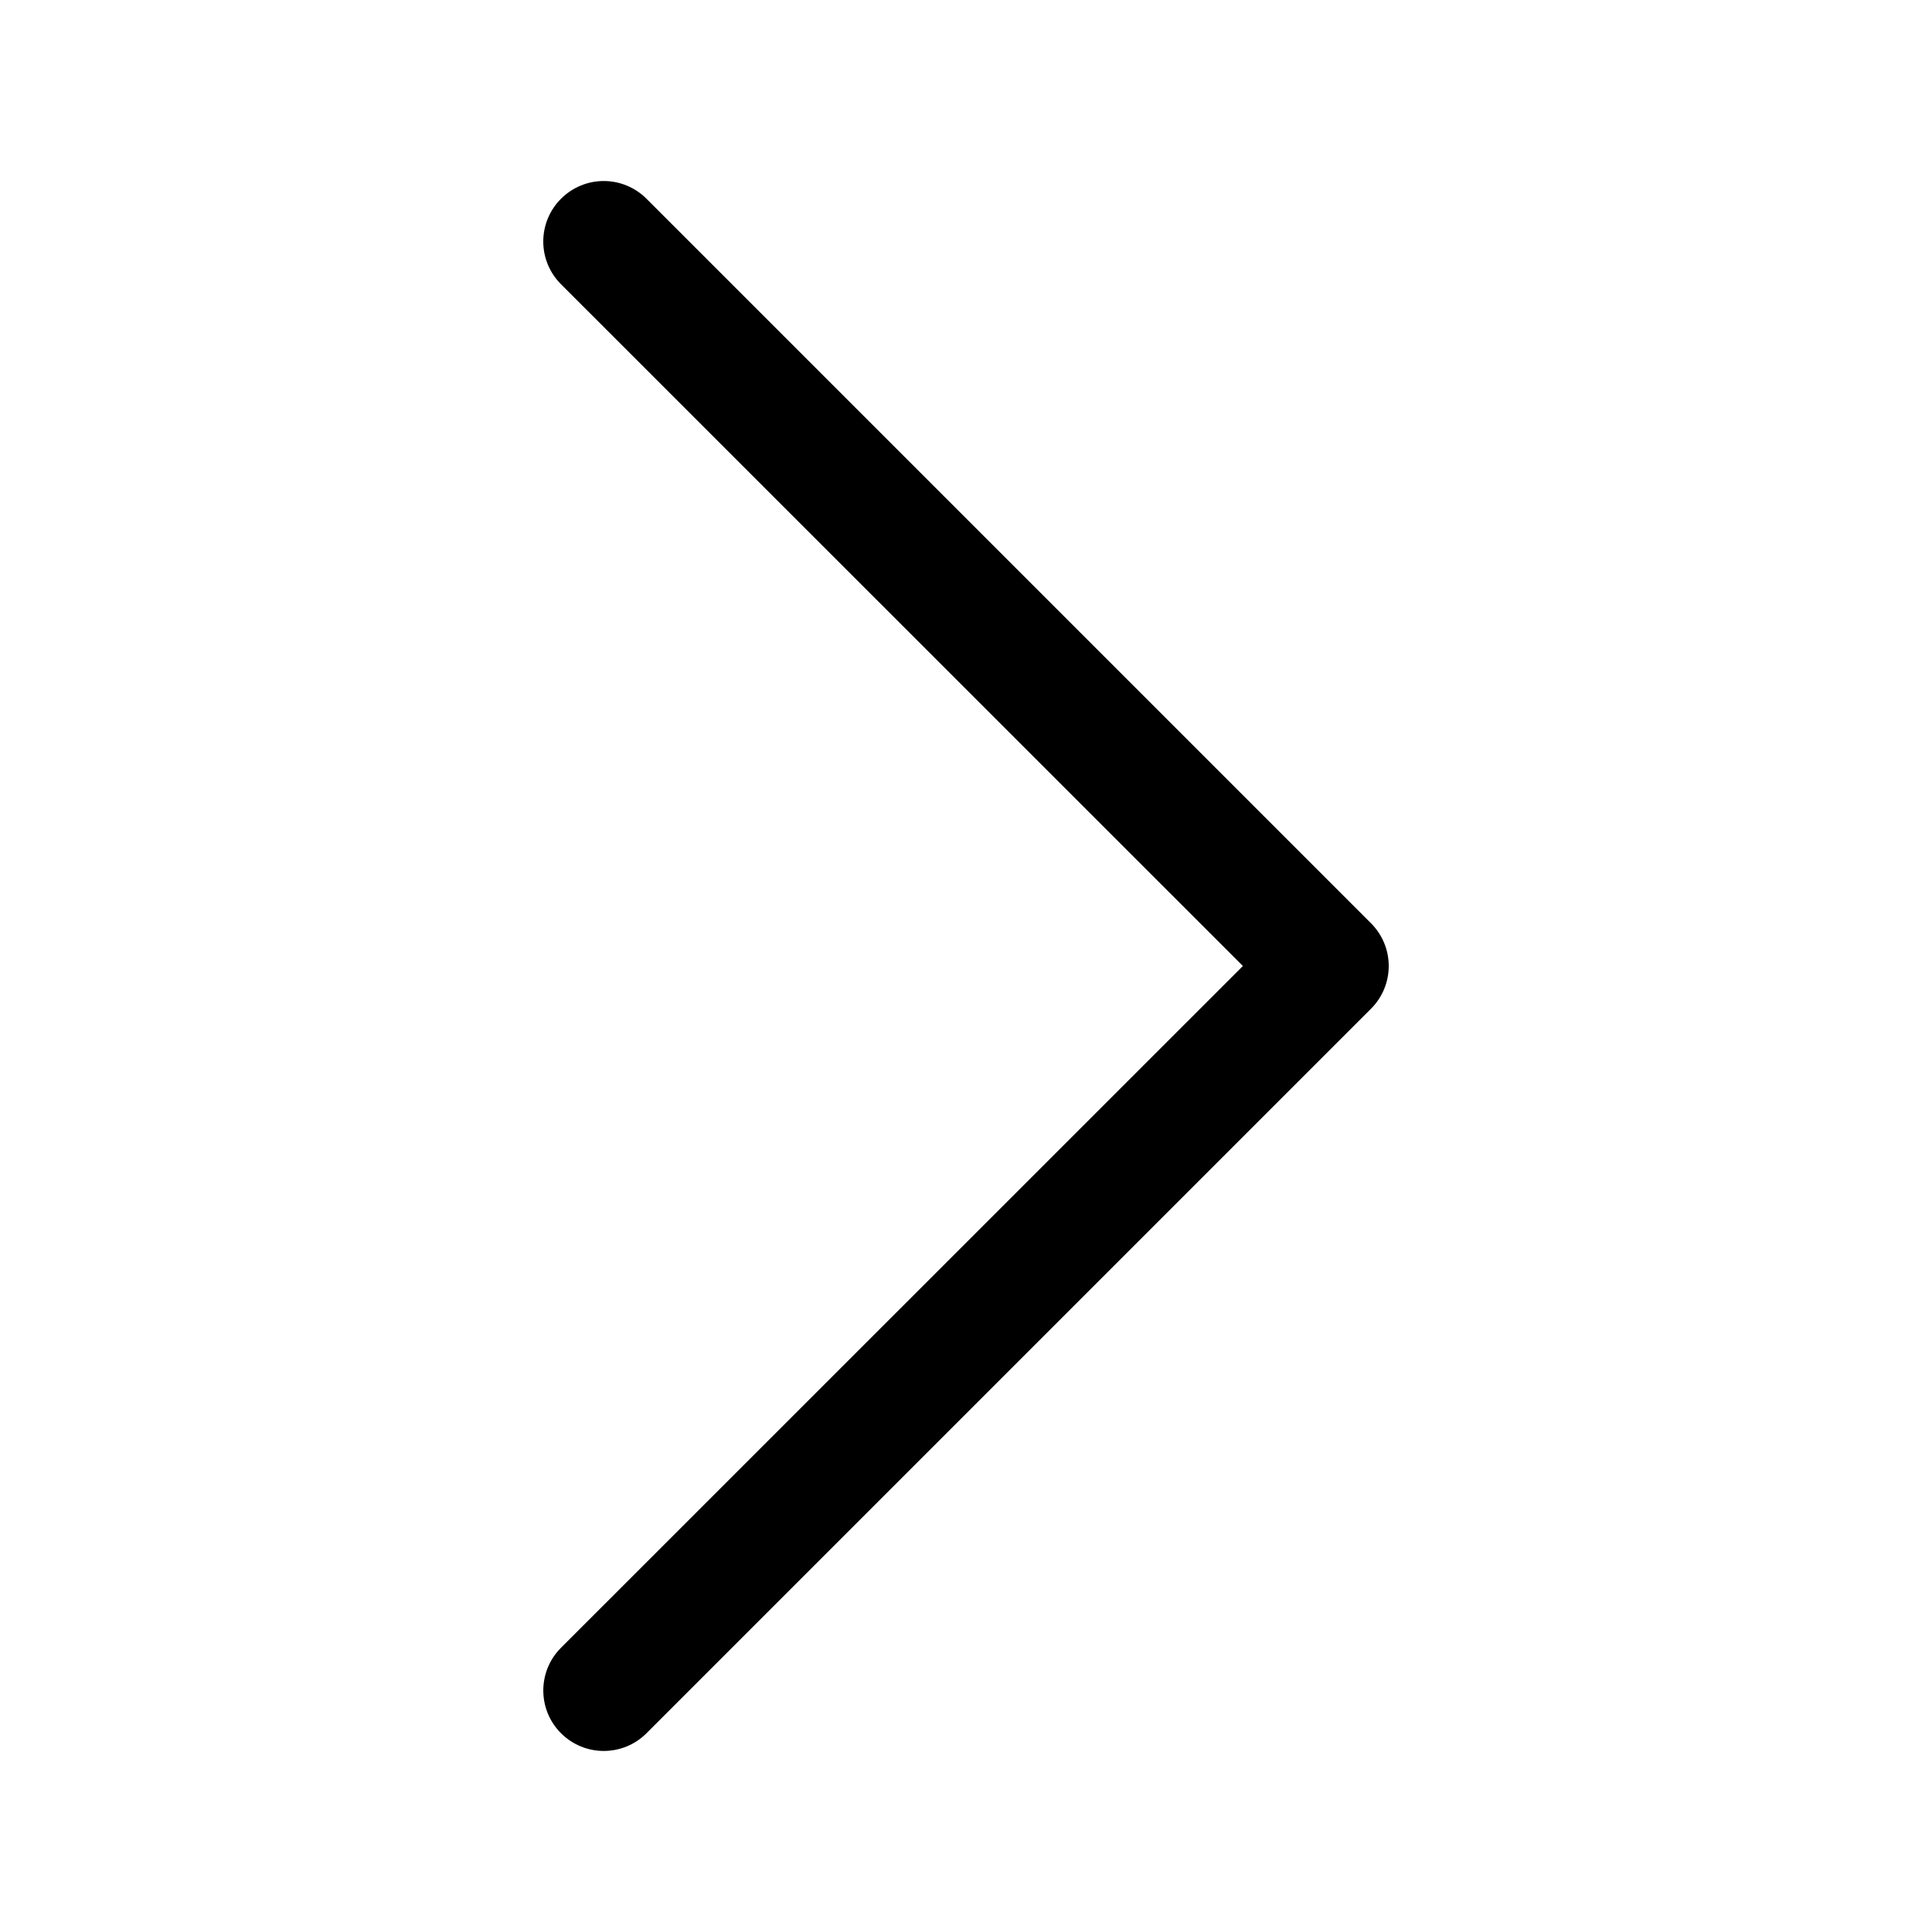
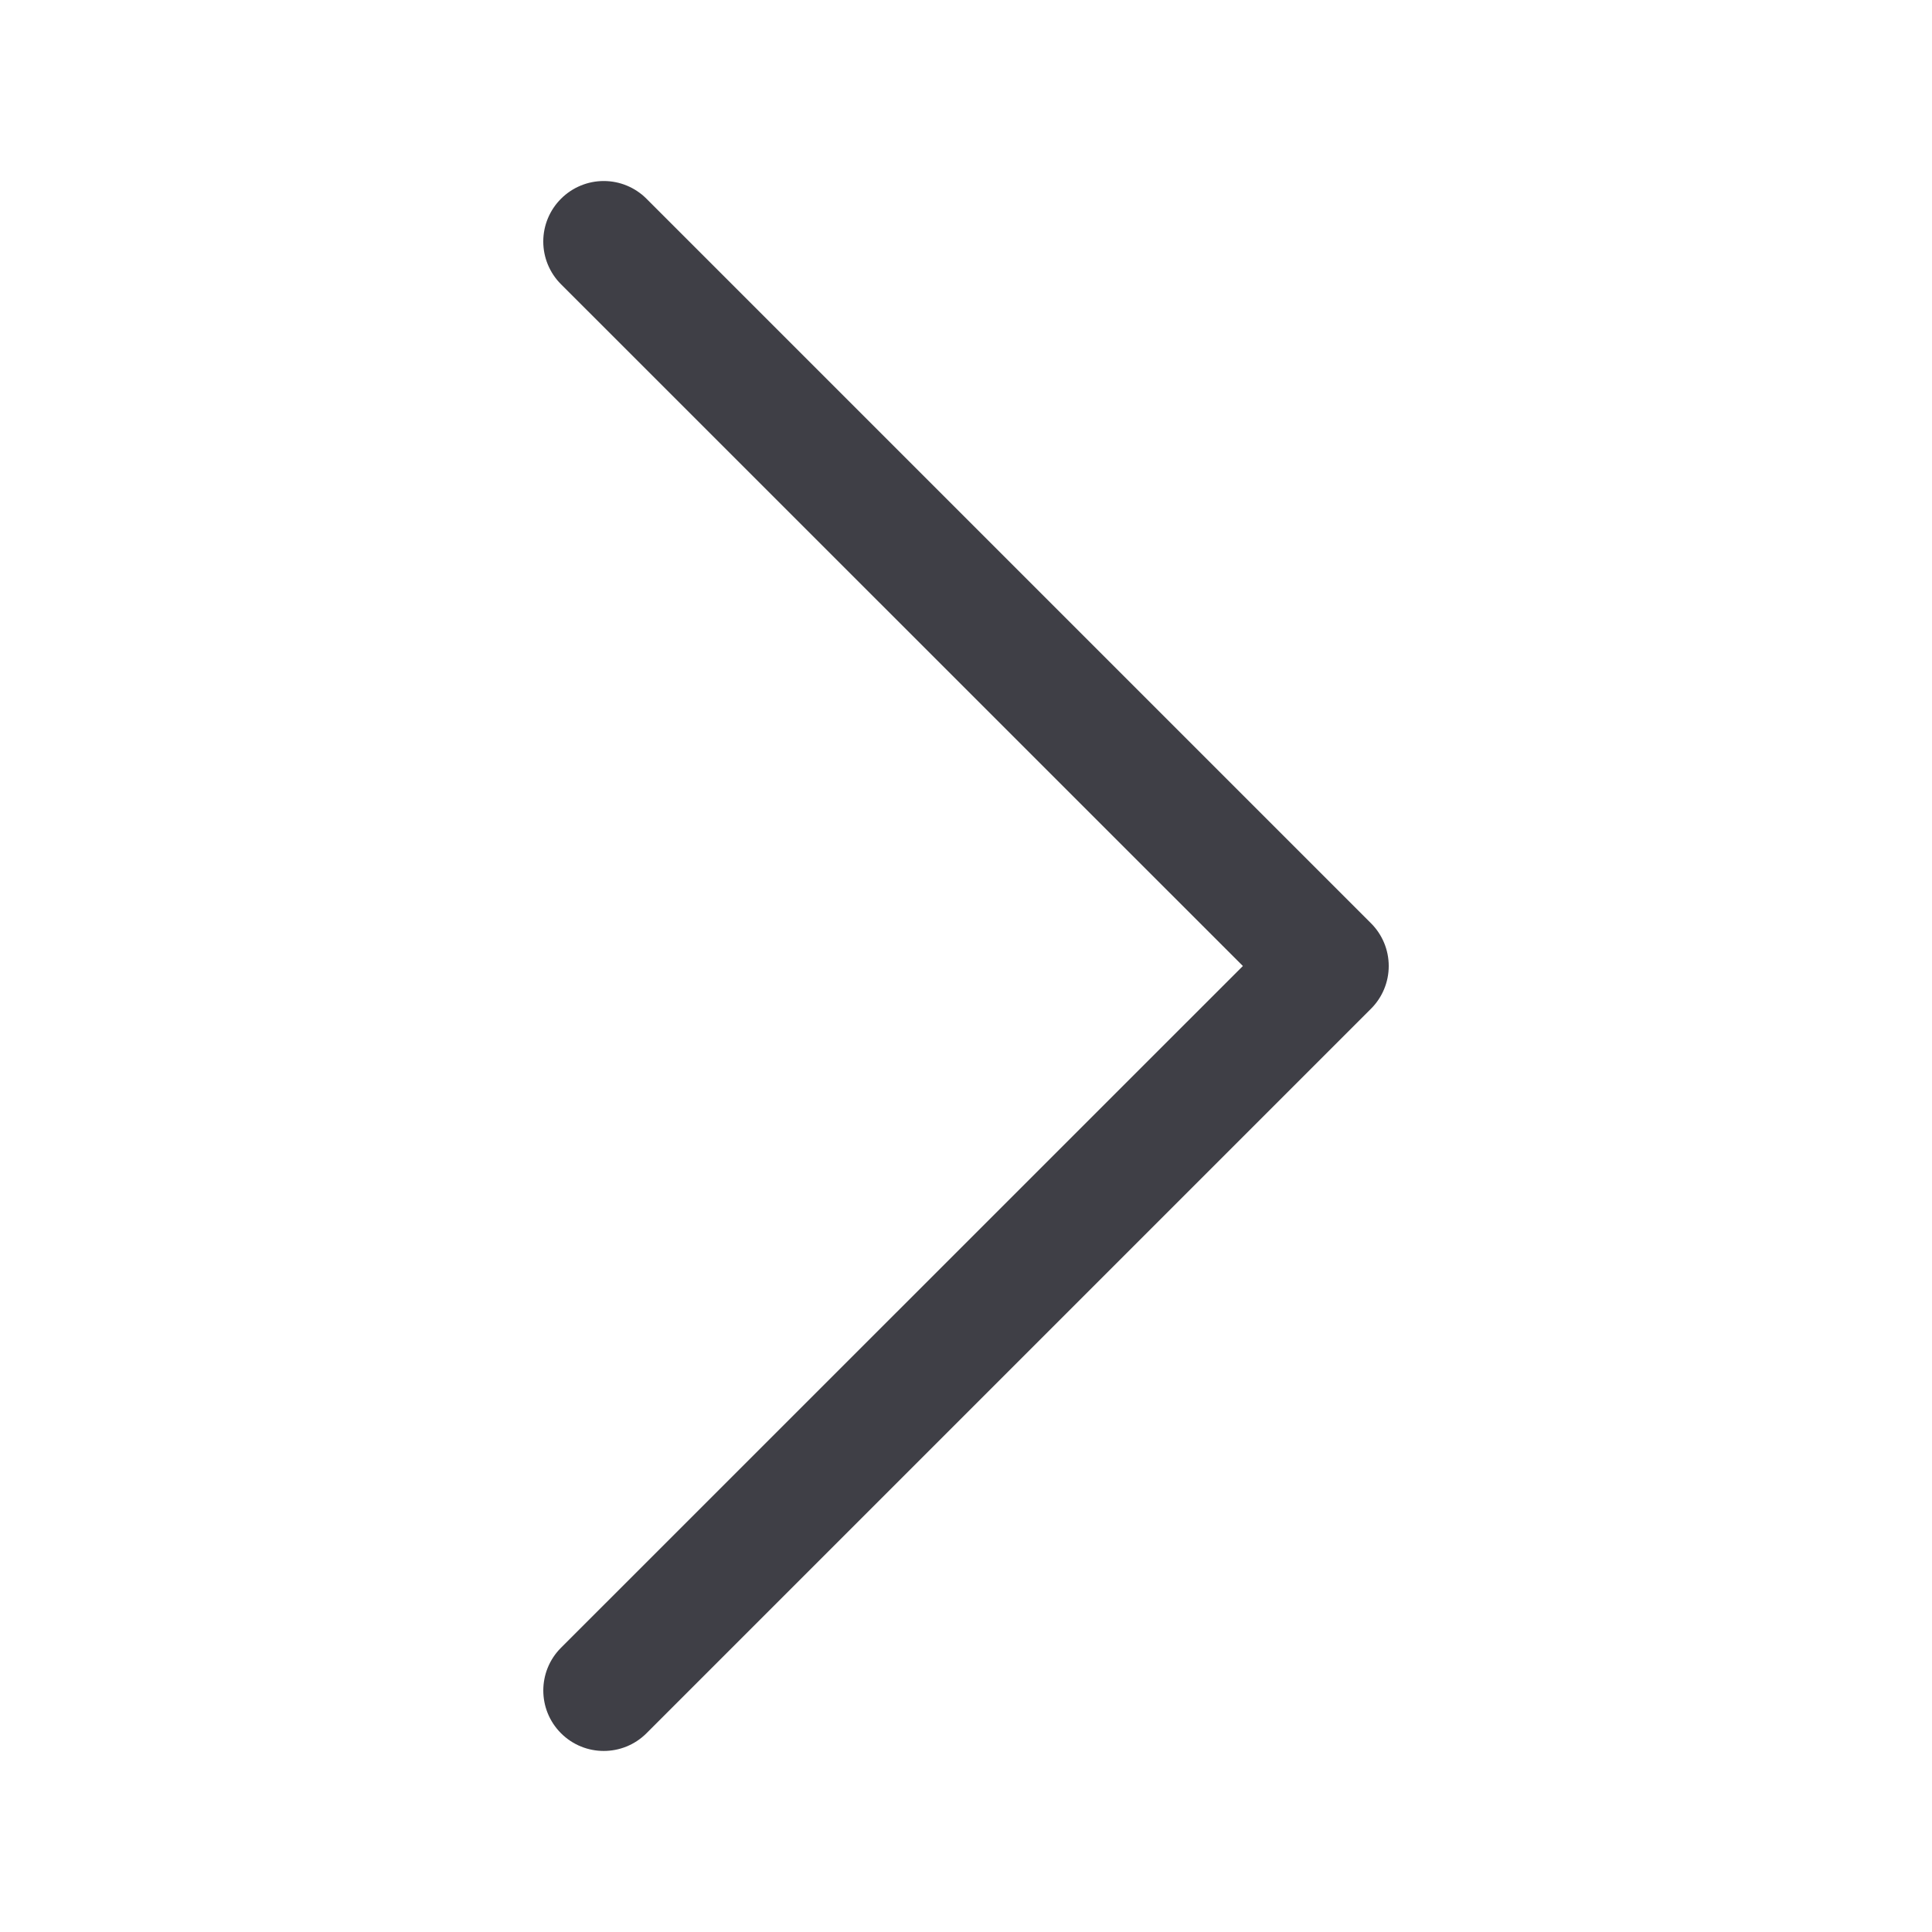
- <svg xmlns="http://www.w3.org/2000/svg" width="16" height="16" fill="262626" class="bi bi-chevron-right" viewBox="0 0 16 16">
+ <svg xmlns="http://www.w3.org/2000/svg" width="16" height="16" fill="#3f3f46" class="bi bi-chevron-right" viewBox="0 0 16 16">
  <path fill-rule="evenodd" d="M4.646 1.646a.5.5 0 0 1 .708 0l6 6a.5.5 0 0 1 0 .708l-6 6a.5.5 0 0 1-.708-.708L10.293 8 4.646 2.354a.5.5 0 0 1 0-.708" />
</svg>
